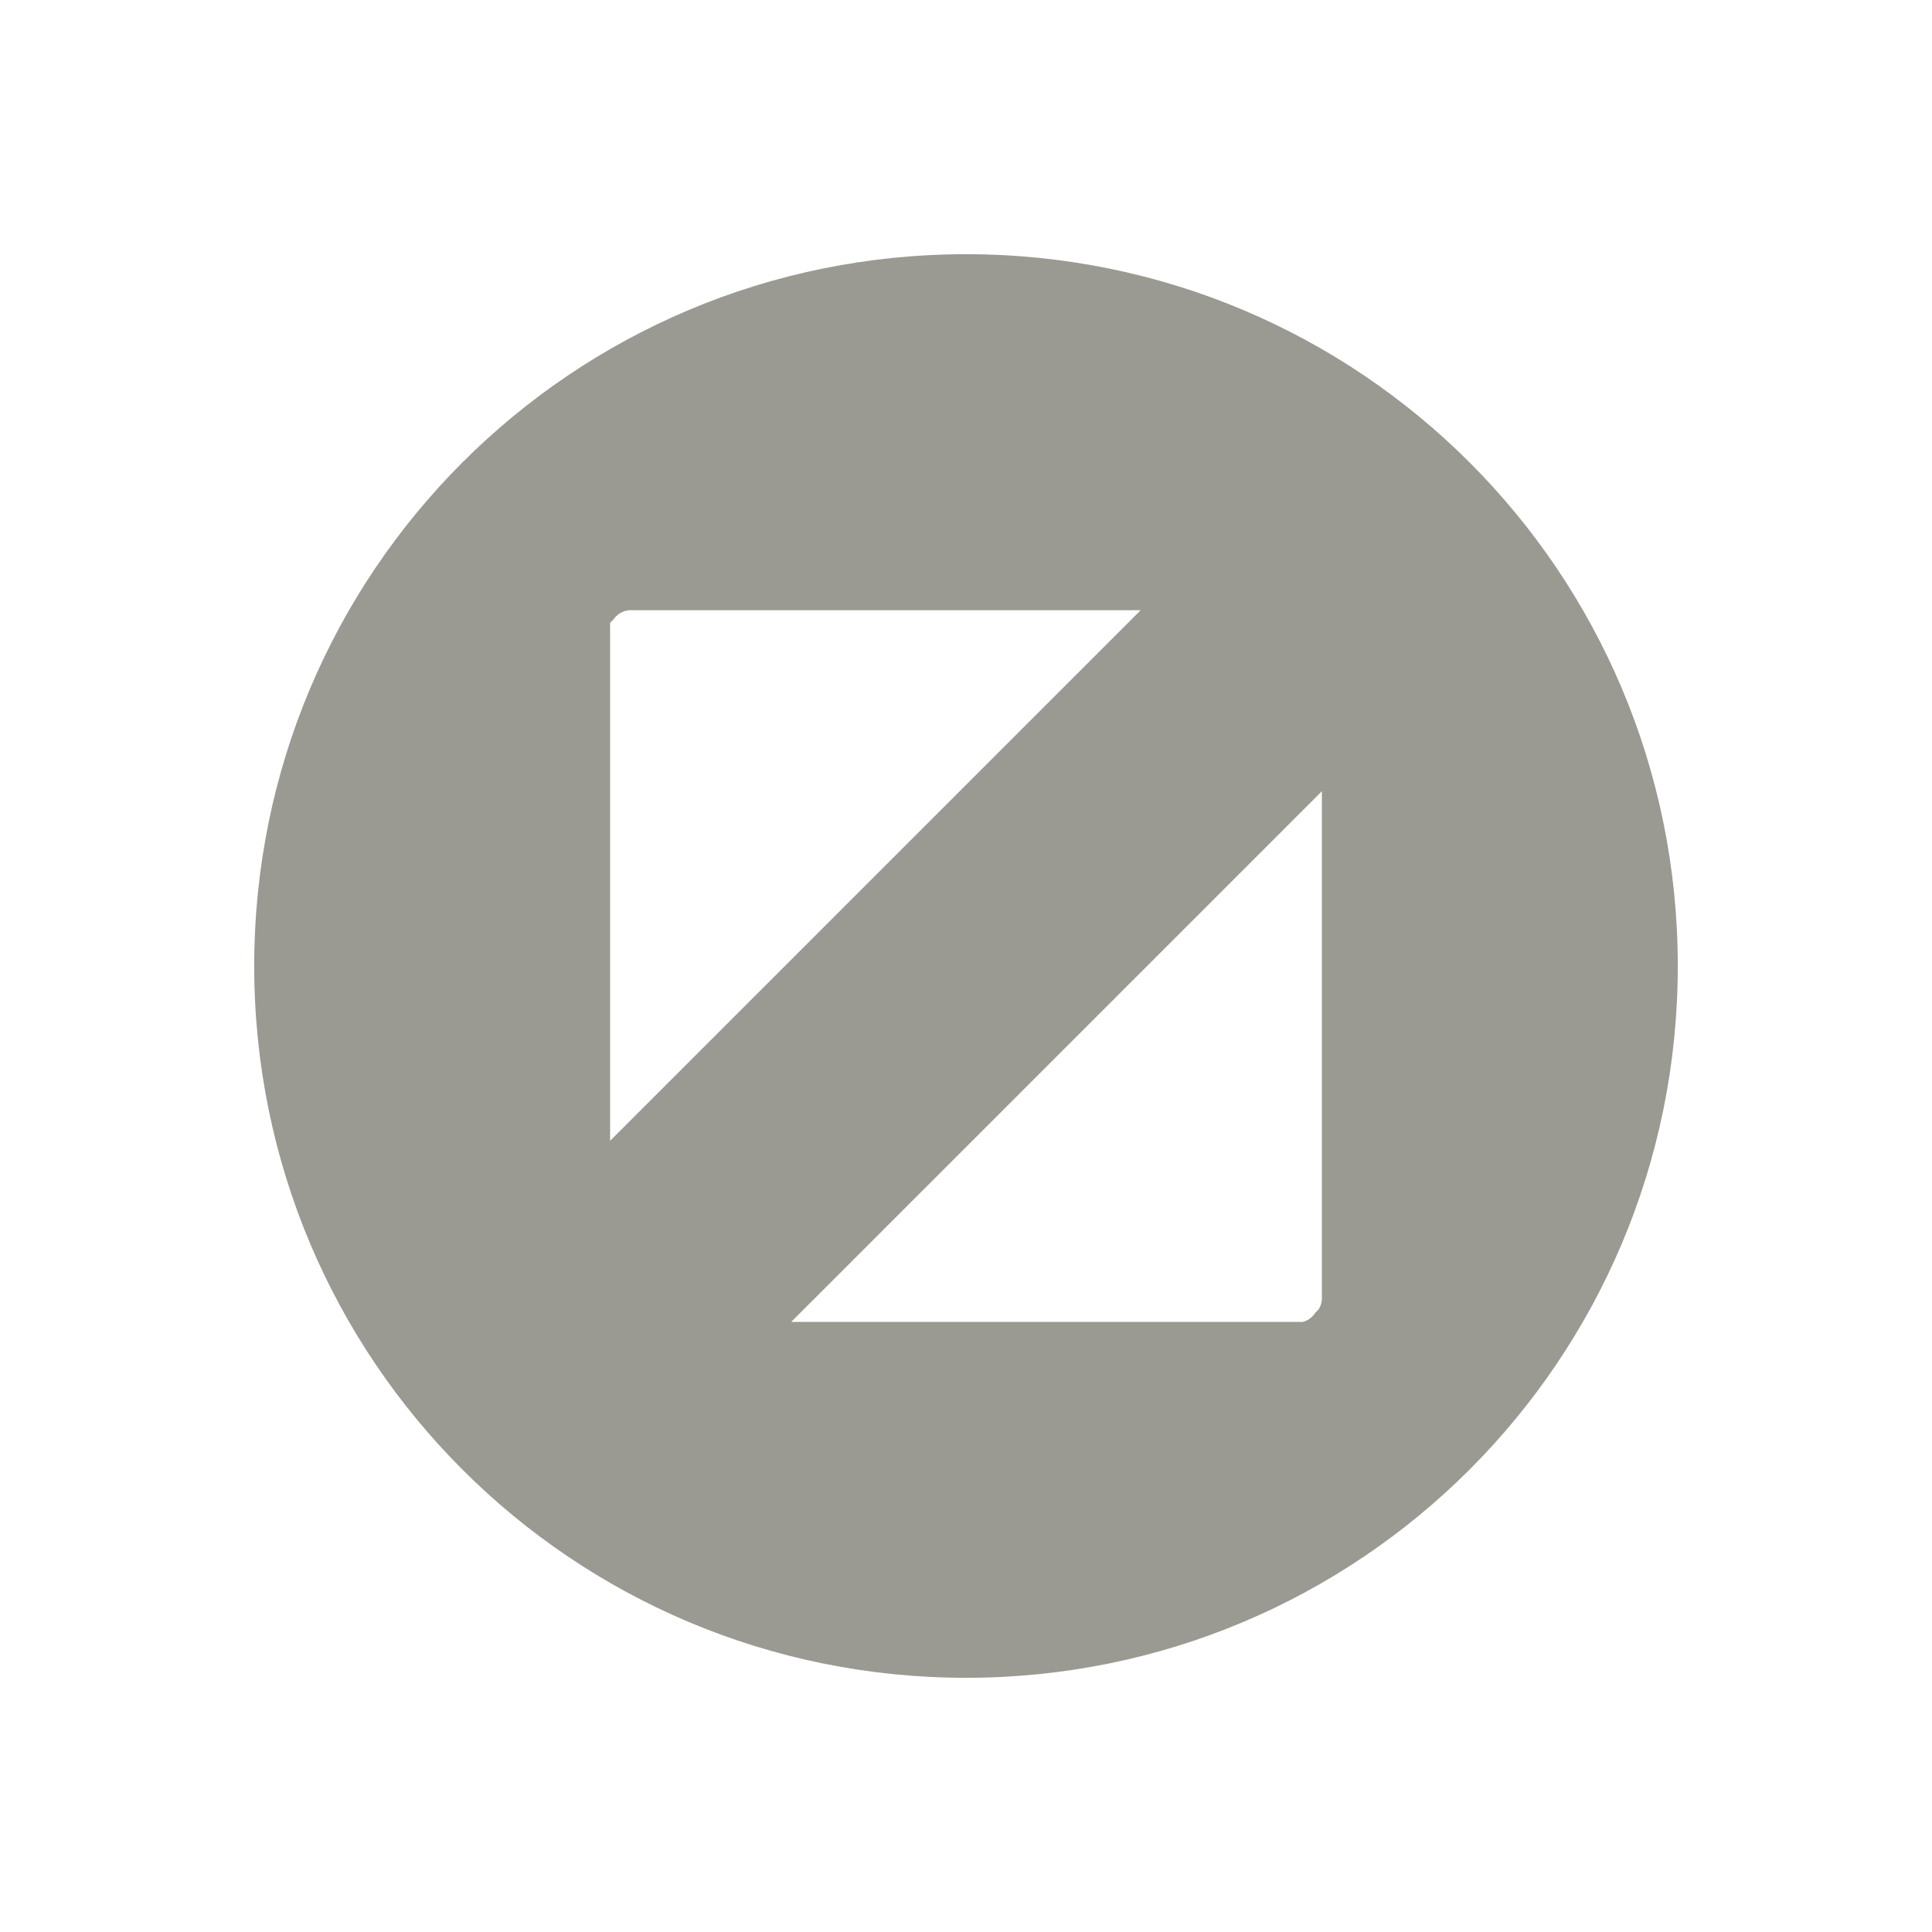
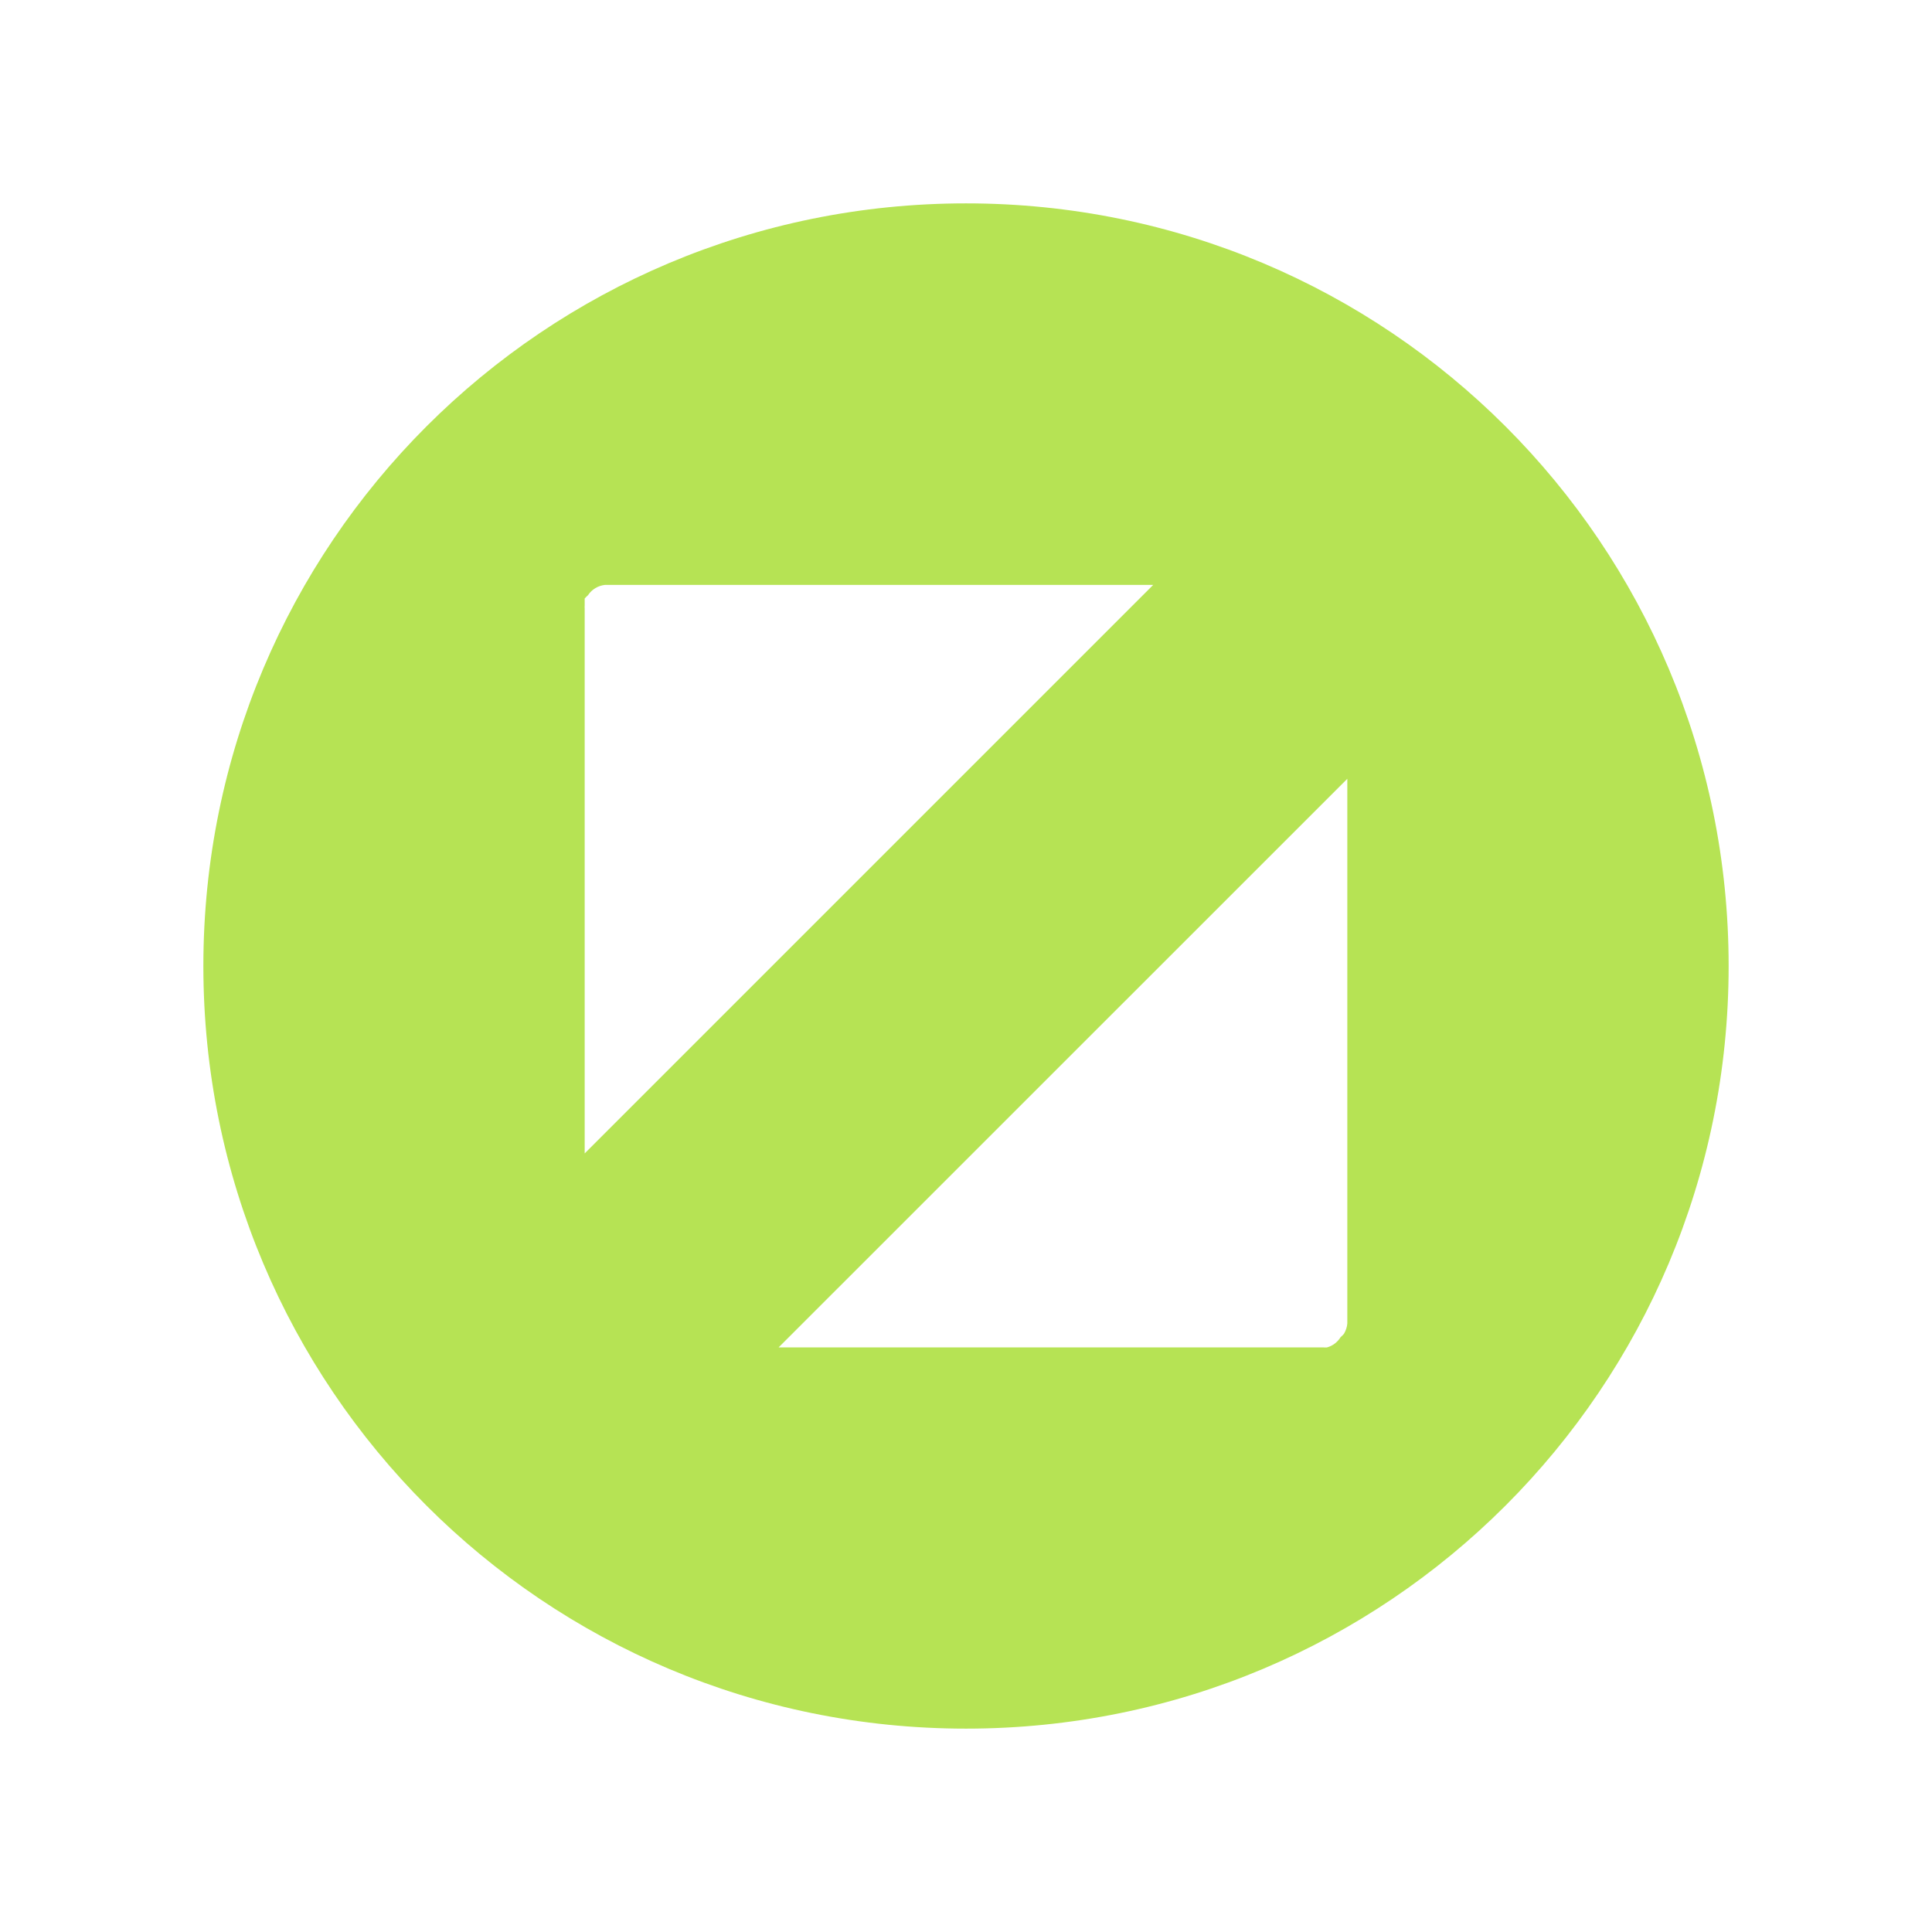
<svg xmlns="http://www.w3.org/2000/svg" xmlns:ns1="http://www.openswatchbook.org/uri/2009/osb" id="svg4486" height="19" viewBox="0 0 19 19" width="19" version="1.1">
  <defs id="defs10">
    <linearGradient id="linearGradient3781" ns1:paint="solid">
      <stop style="stop-color:#000000;stop-opacity:1;" offset="0" id="stop3783" />
    </linearGradient>
  </defs>
  <g id="layer1" transform="translate(290.21 -522.86)">
    <g id="g4113" transform="translate(-289.71 -511)">
      <rect id="rect4539" style="color:#000000;fill:none" height="19" width="19" y="1033.86" x="-0.5" />
-       <path style="fill:#9a9992;fill-opacity:1;stroke:none" d="m 2,1043.36 c 0,3.873 3.127,7 7,7 3.873,0 7,-3.127 7,-7 0,-3.873 -3.127,-7 -7,-7 -3.873,0 -7,3.127 -7,7 z m 3.5,1.719 0,-5 c -8e-4,-0.01 -8e-4,-0.021 0,-0.031 l 0,-0.062 c 0.009,-0.011 0.02,-0.022 0.031,-0.031 0.034,-0.053 0.093,-0.088 0.156,-0.094 l 5.031,0 -5.219,5.219 z m 1.781,1.781 5.219,-5.219 0,5 c -0.003,0.033 -0.013,0.065 -0.031,0.094 -0.009,0.012 -0.02,0.022 -0.031,0.031 -0.028,0.046 -0.073,0.08 -0.125,0.094 -0.01,8e-4 -0.021,8e-4 -0.031,0 l -5,0 z" id="path2985" />
+       <path style="fill:#b6e354;fill-opacity:1;stroke:none" d="m 1.5,1043.36 c 0,4.15 3.35,7.5 7.5,7.5 4.15,0 7.5,-3.35 7.5,-7.5 0,-4.15 -3.35,-7.5 -7.5,-7.5 -4.15,0 -7.5,3.35 -7.5,7.5 z m 3.75,1.842 0,-5.357 c -8.572e-4,-0.01 -8.572e-4,-0.023 0,-0.033 l 0,-0.066 c 0.01,-0.011 0.022,-0.024 0.033,-0.033 0.037,-0.057 0.1,-0.094 0.167,-0.101 l 5.391,0 -5.592,5.592 z m 1.908,1.908 5.592,-5.591 0,5.357 c -0.003,0.035 -0.014,0.069 -0.033,0.101 -0.01,0.012 -0.022,0.024 -0.033,0.033 -0.03,0.049 -0.078,0.086 -0.134,0.101 -0.011,10e-4 -0.023,10e-4 -0.033,0 l -5.357,0 z" id="path2985" />
    </g>
  </g>
</svg>
